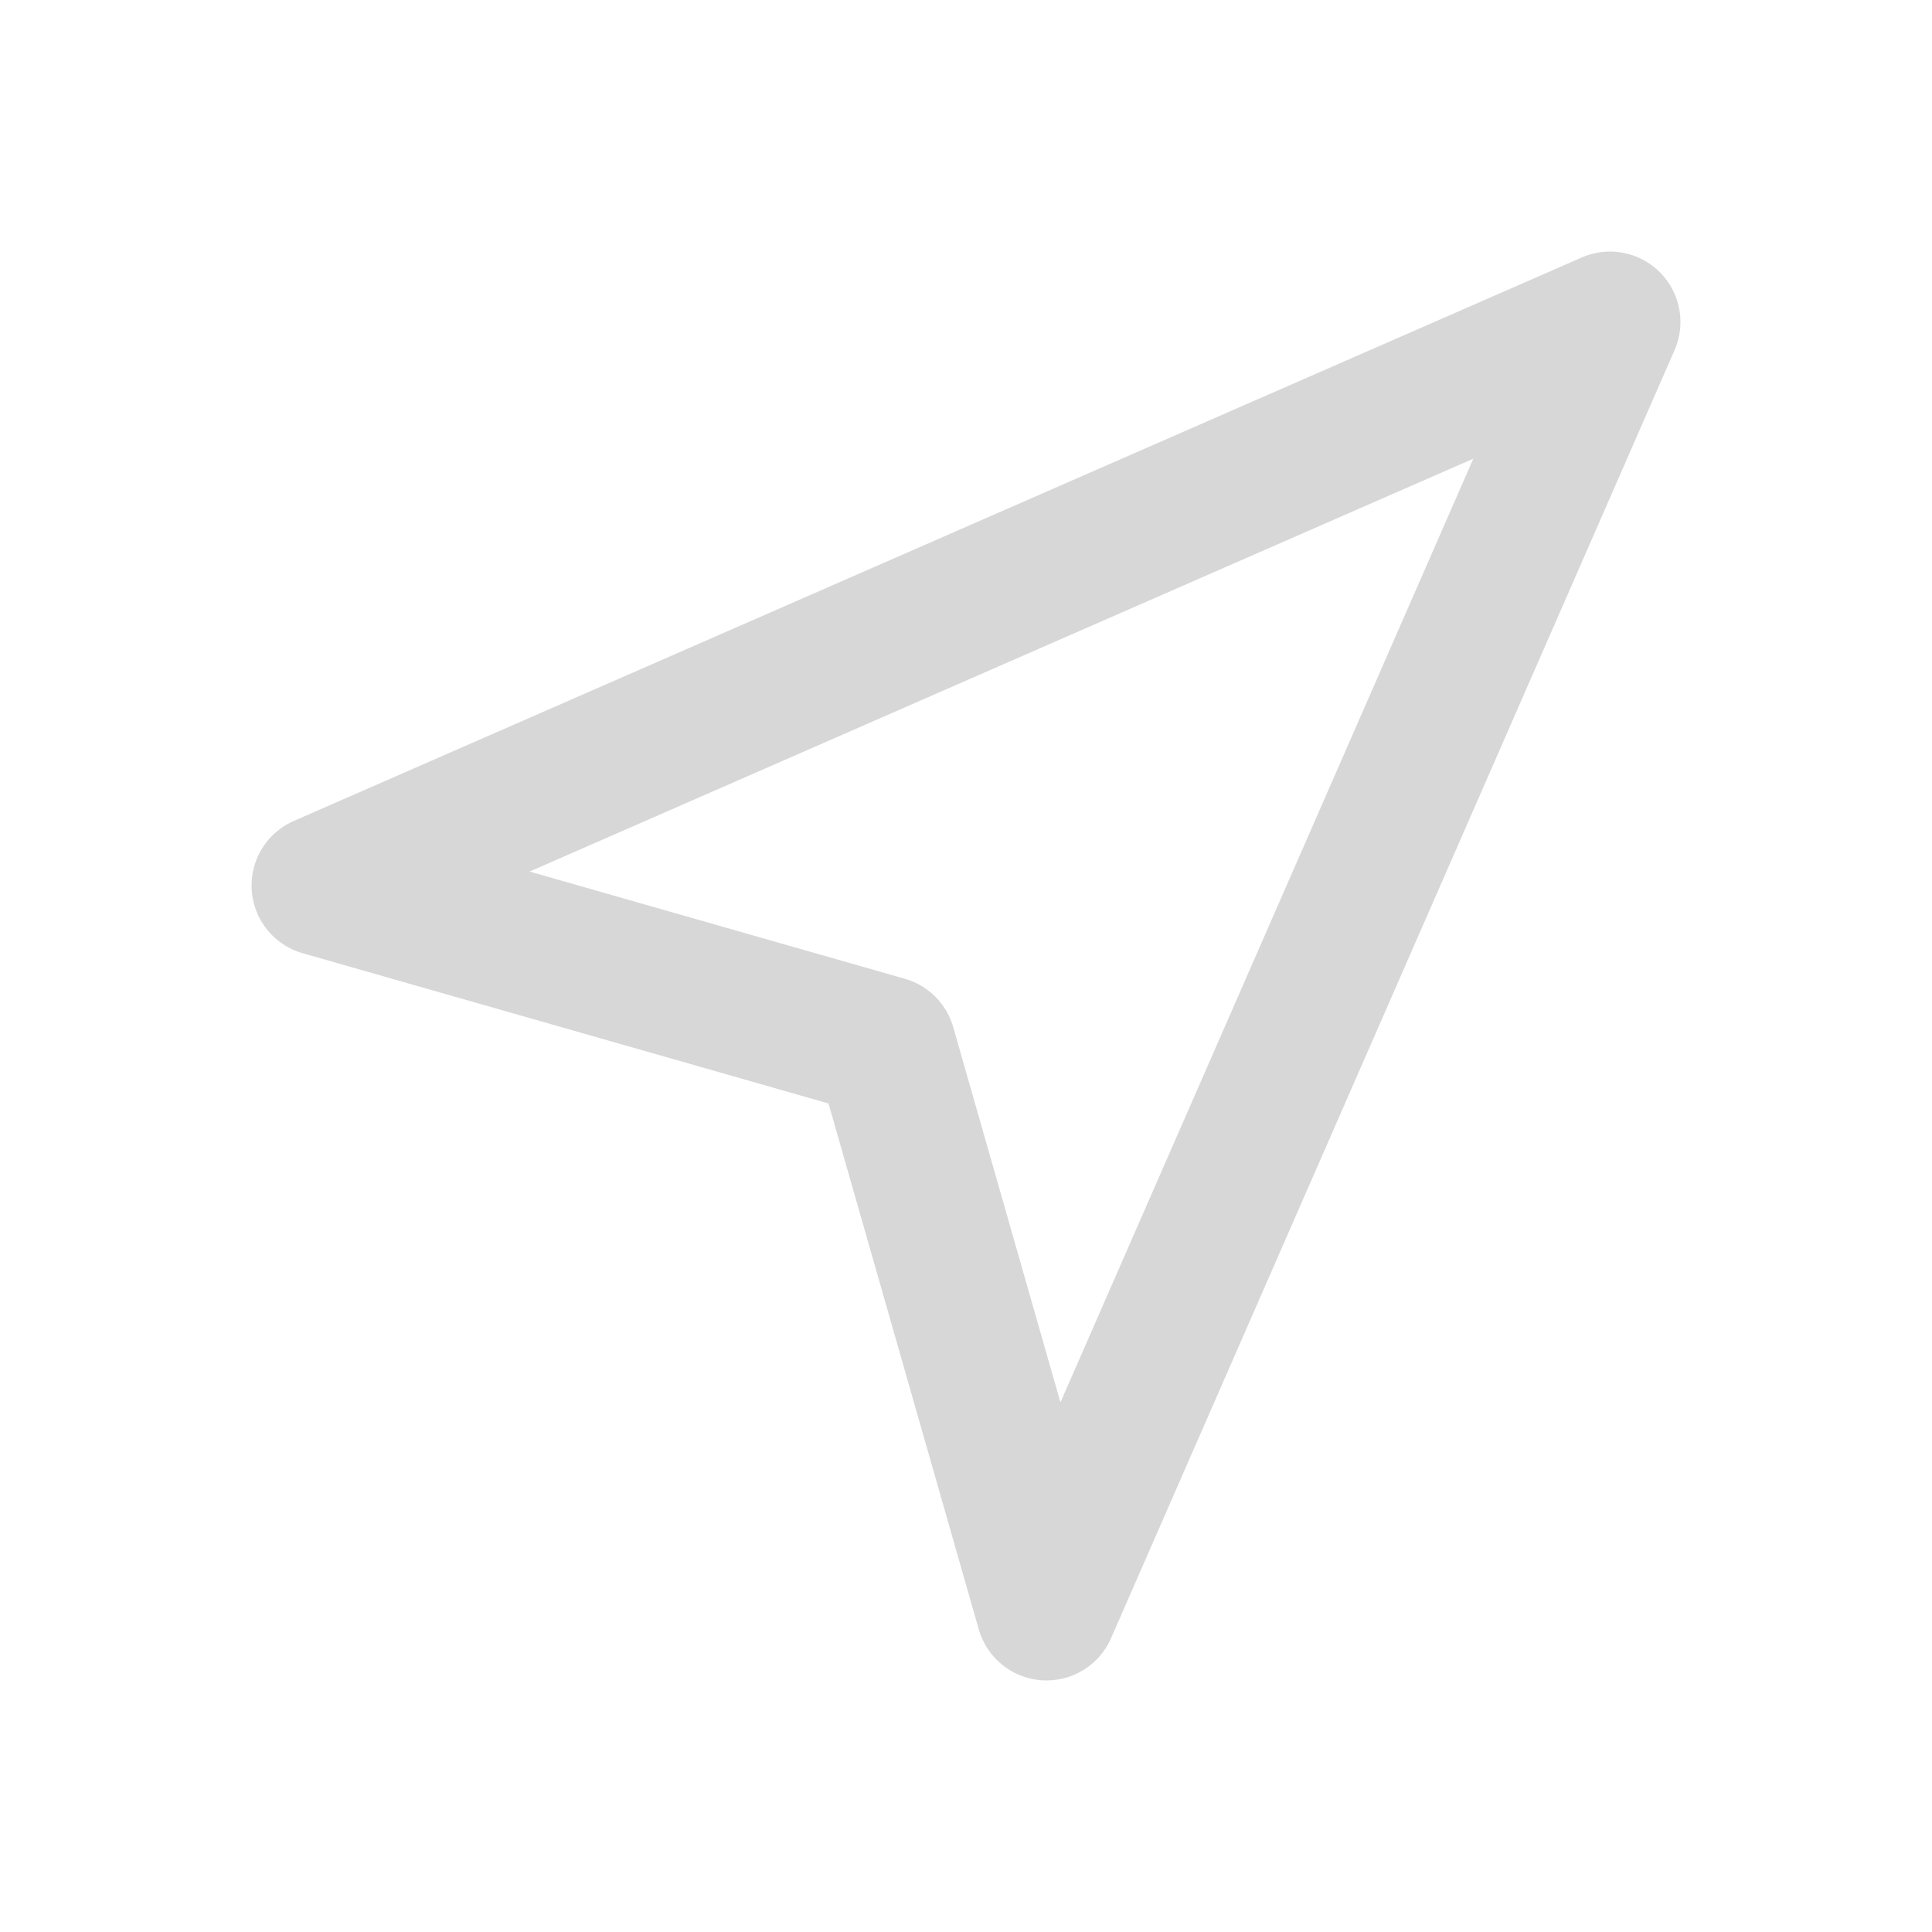
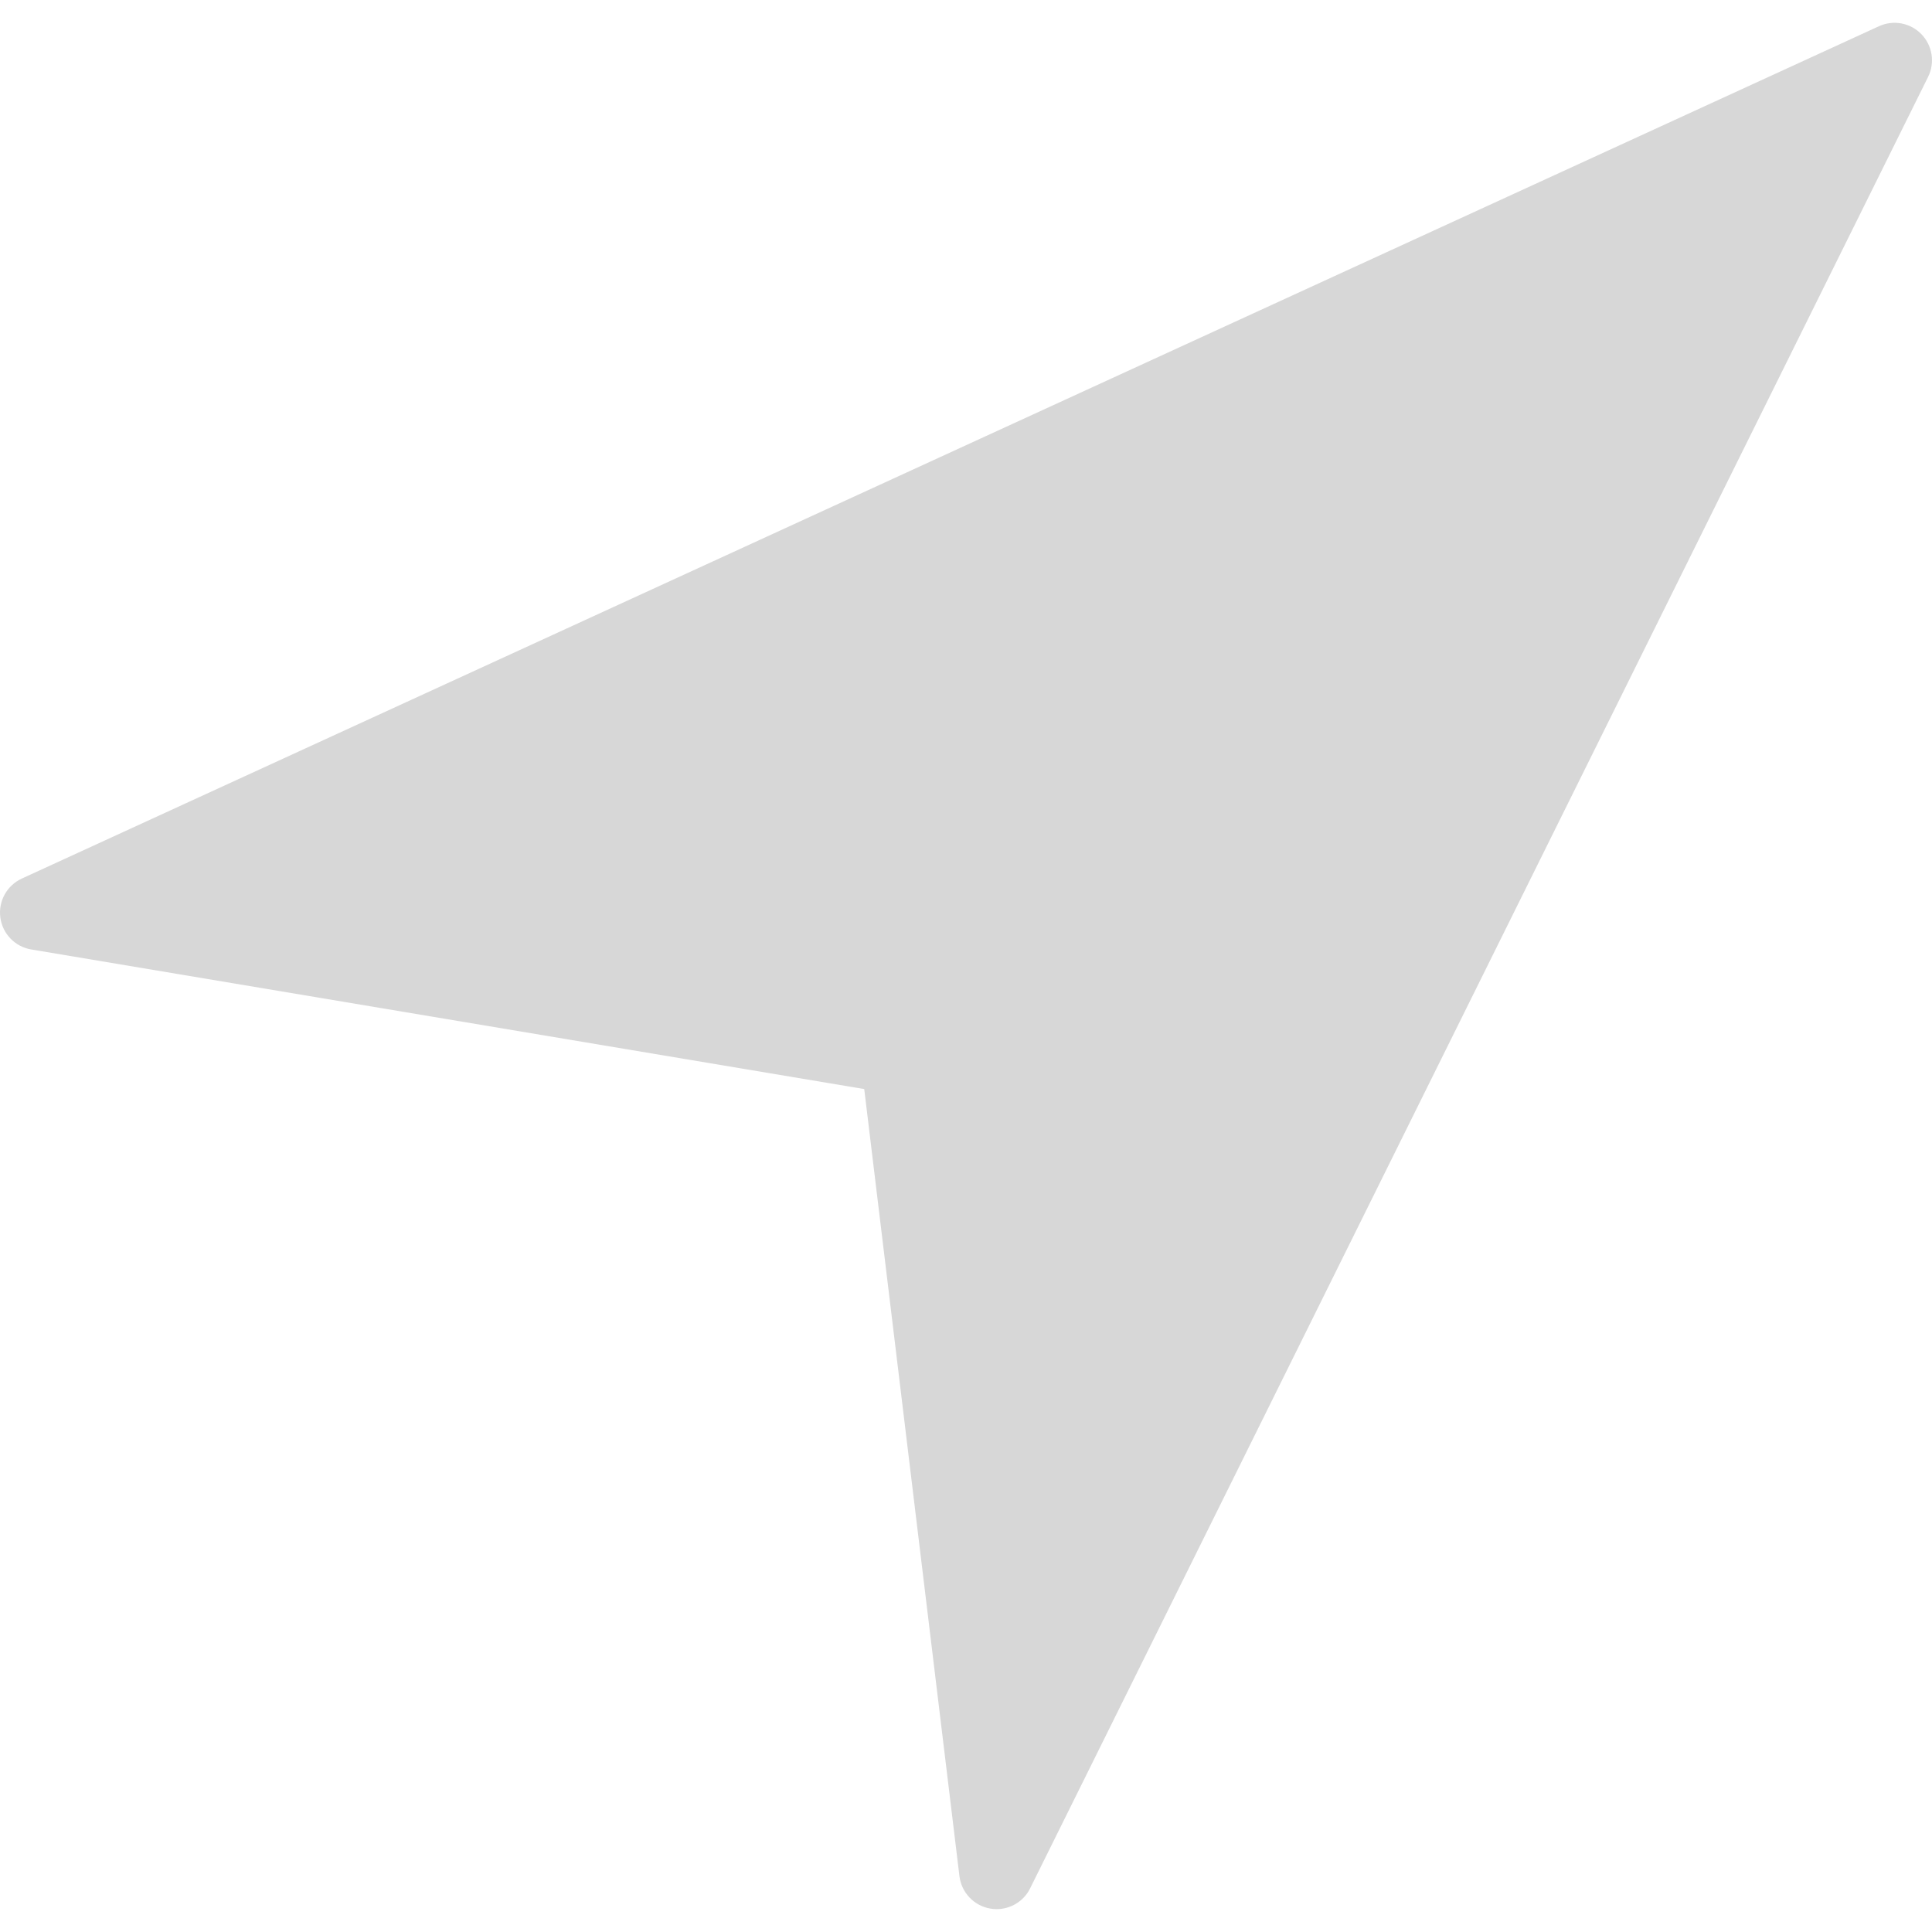
- <svg xmlns="http://www.w3.org/2000/svg" width="24" height="24" viewBox="0 0 24 24" fill="none" stroke-width="1.75" stroke-linecap="round" stroke-linejoin="round">
-   <path d="M4 11 L20 4 L13 20 L11 13 Z" stroke="#D7D7D7" />
+ <svg xmlns="http://www.w3.org/2000/svg" version="1.1" id="Capa_1" x="0px" y="0px" viewBox="0 0 51.636 51.636" style="enable-background:new 0 0 51.636 51.636;" xml:space="preserve" width="512px" height="512px">
+   <g>
+     <path d="M51.353,0.914c-0.295-0.305-0.75-0.39-1.135-0.213L0.583,23.481c-0.399,0.184-0.632,0.605-0.574,1.041  s0.393,0.782,0.826,0.854l22.263,3.731l2.545,21.038c0.054,0.438,0.389,0.791,0.824,0.865c0.057,0.01,0.113,0.015,0.169,0.015  c0.375,0,0.726-0.211,0.896-0.556l24-48.415C51.72,1.675,51.648,1.218,51.353,0.914z" data-original="#000000" class="active-path" data-old_color="#000000" fill="#D7D7D7" />
+   </g>
</svg>
